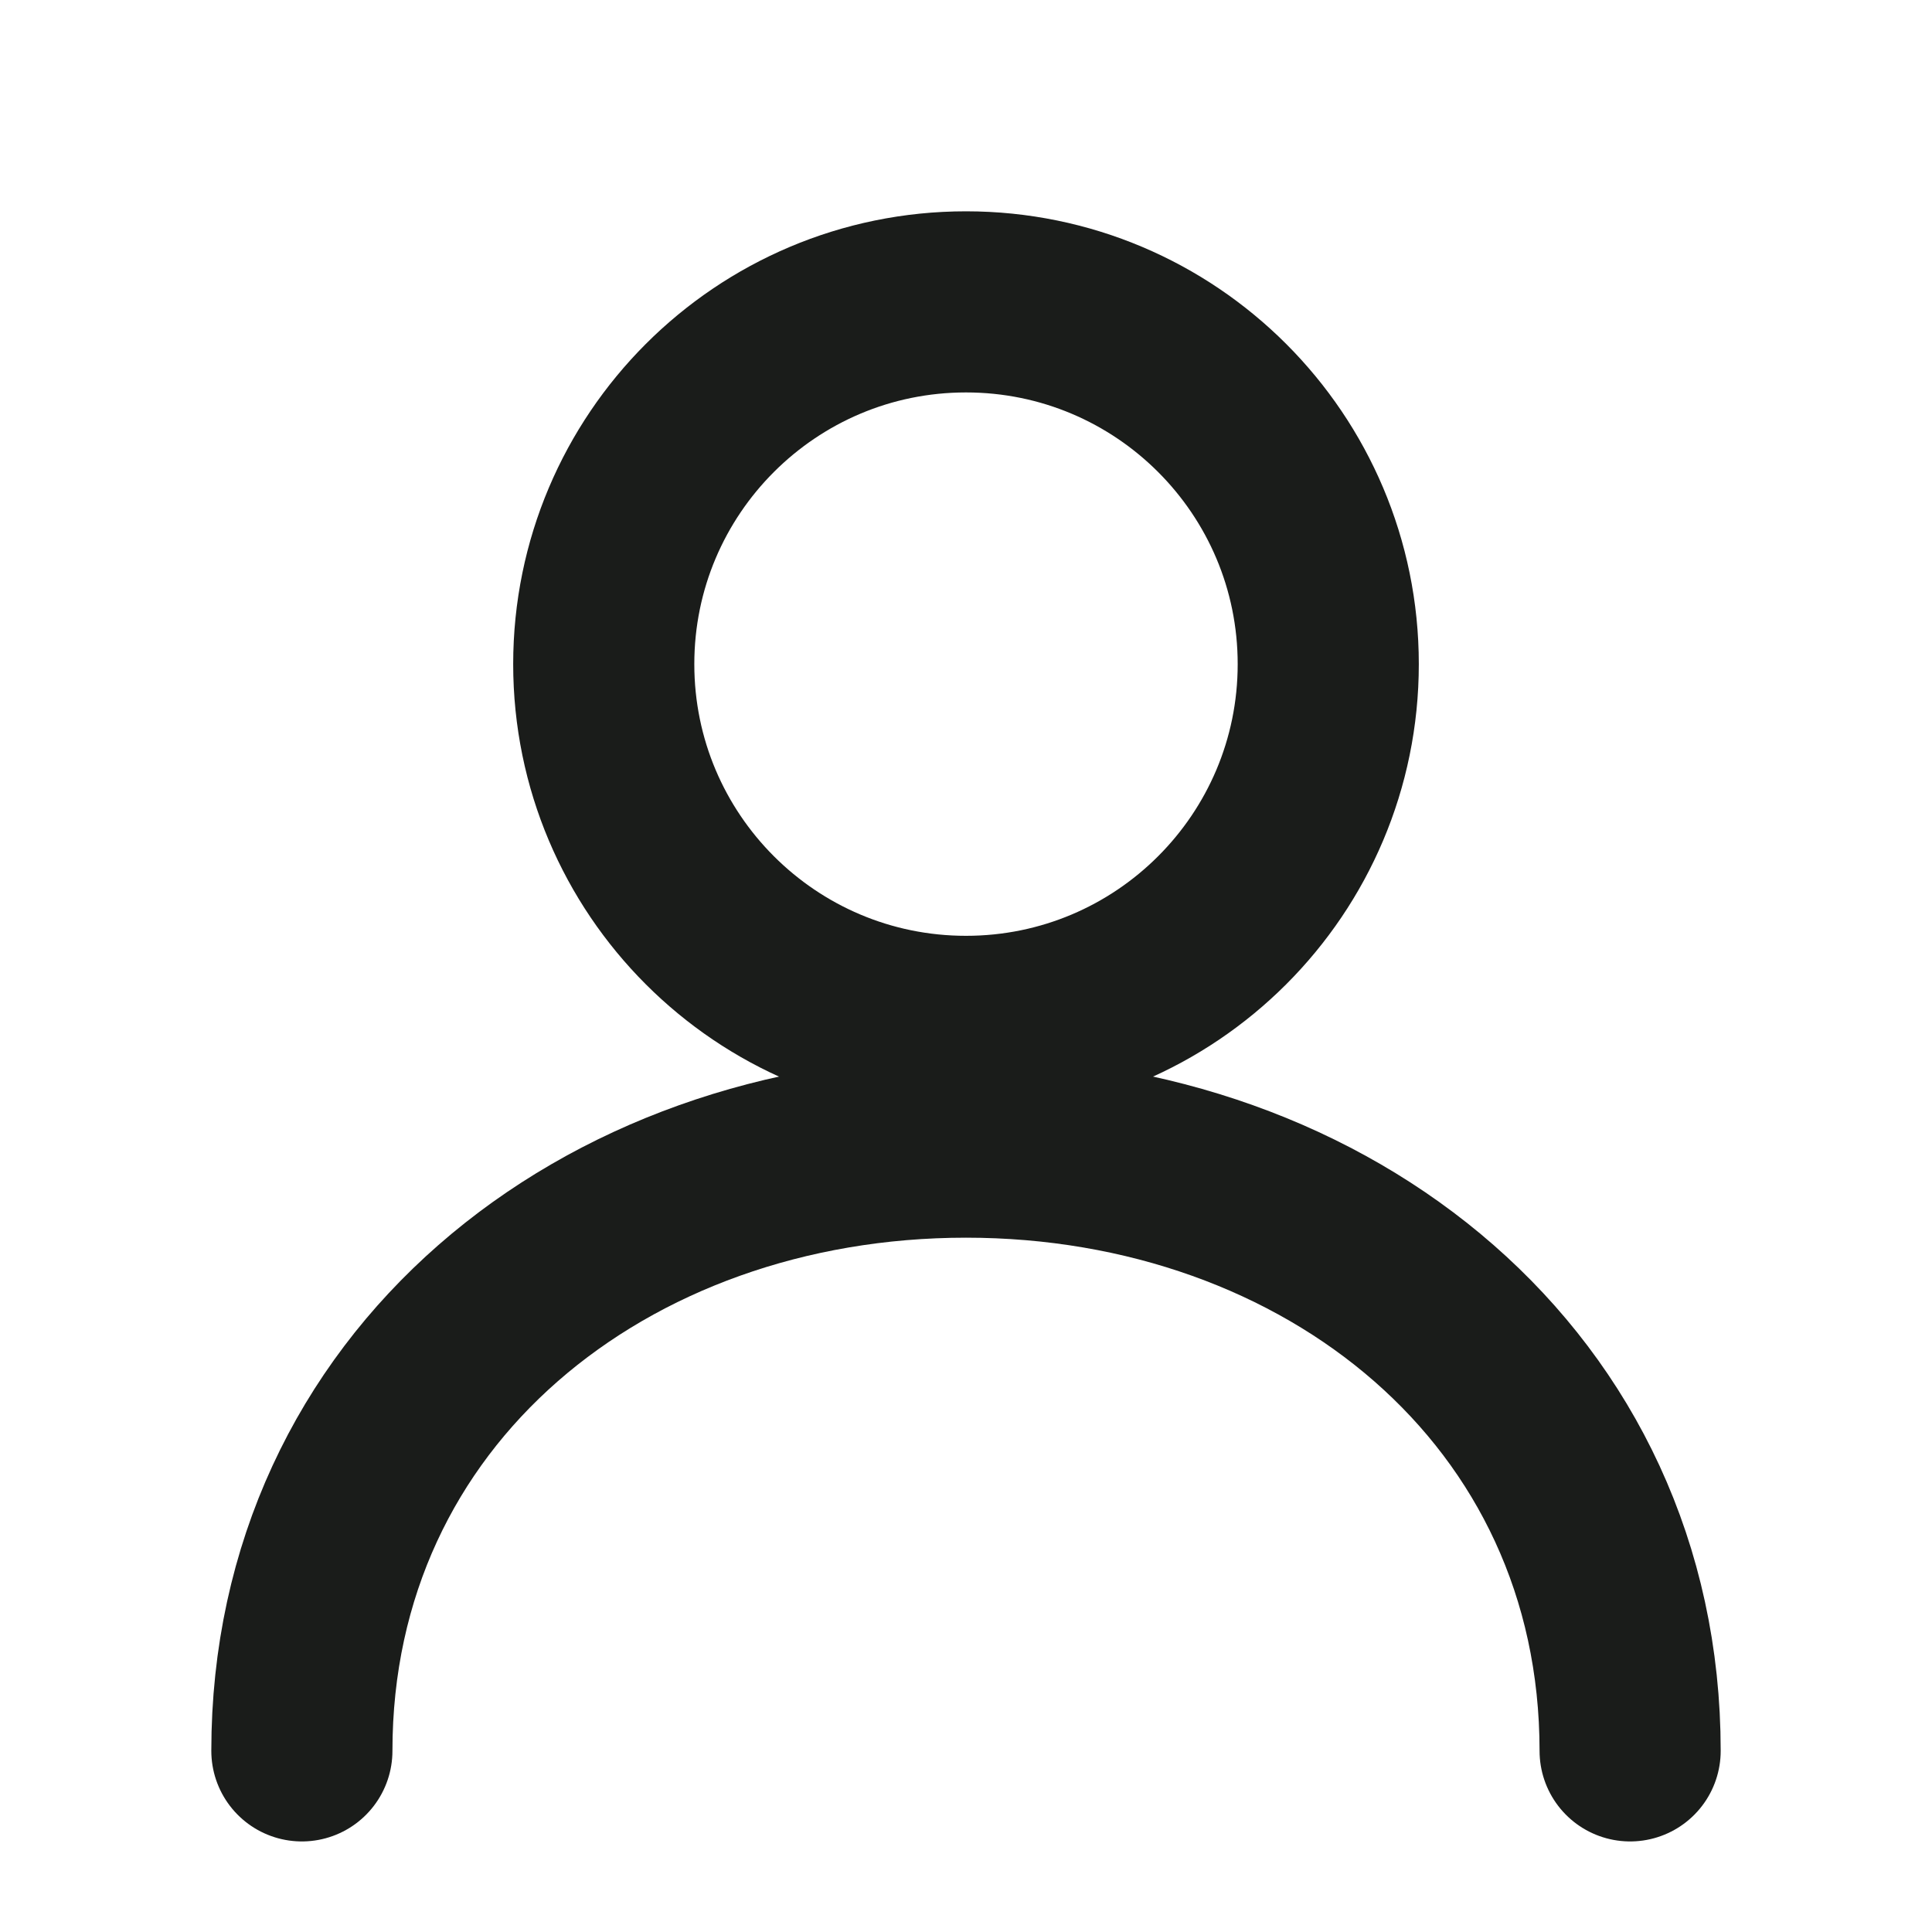
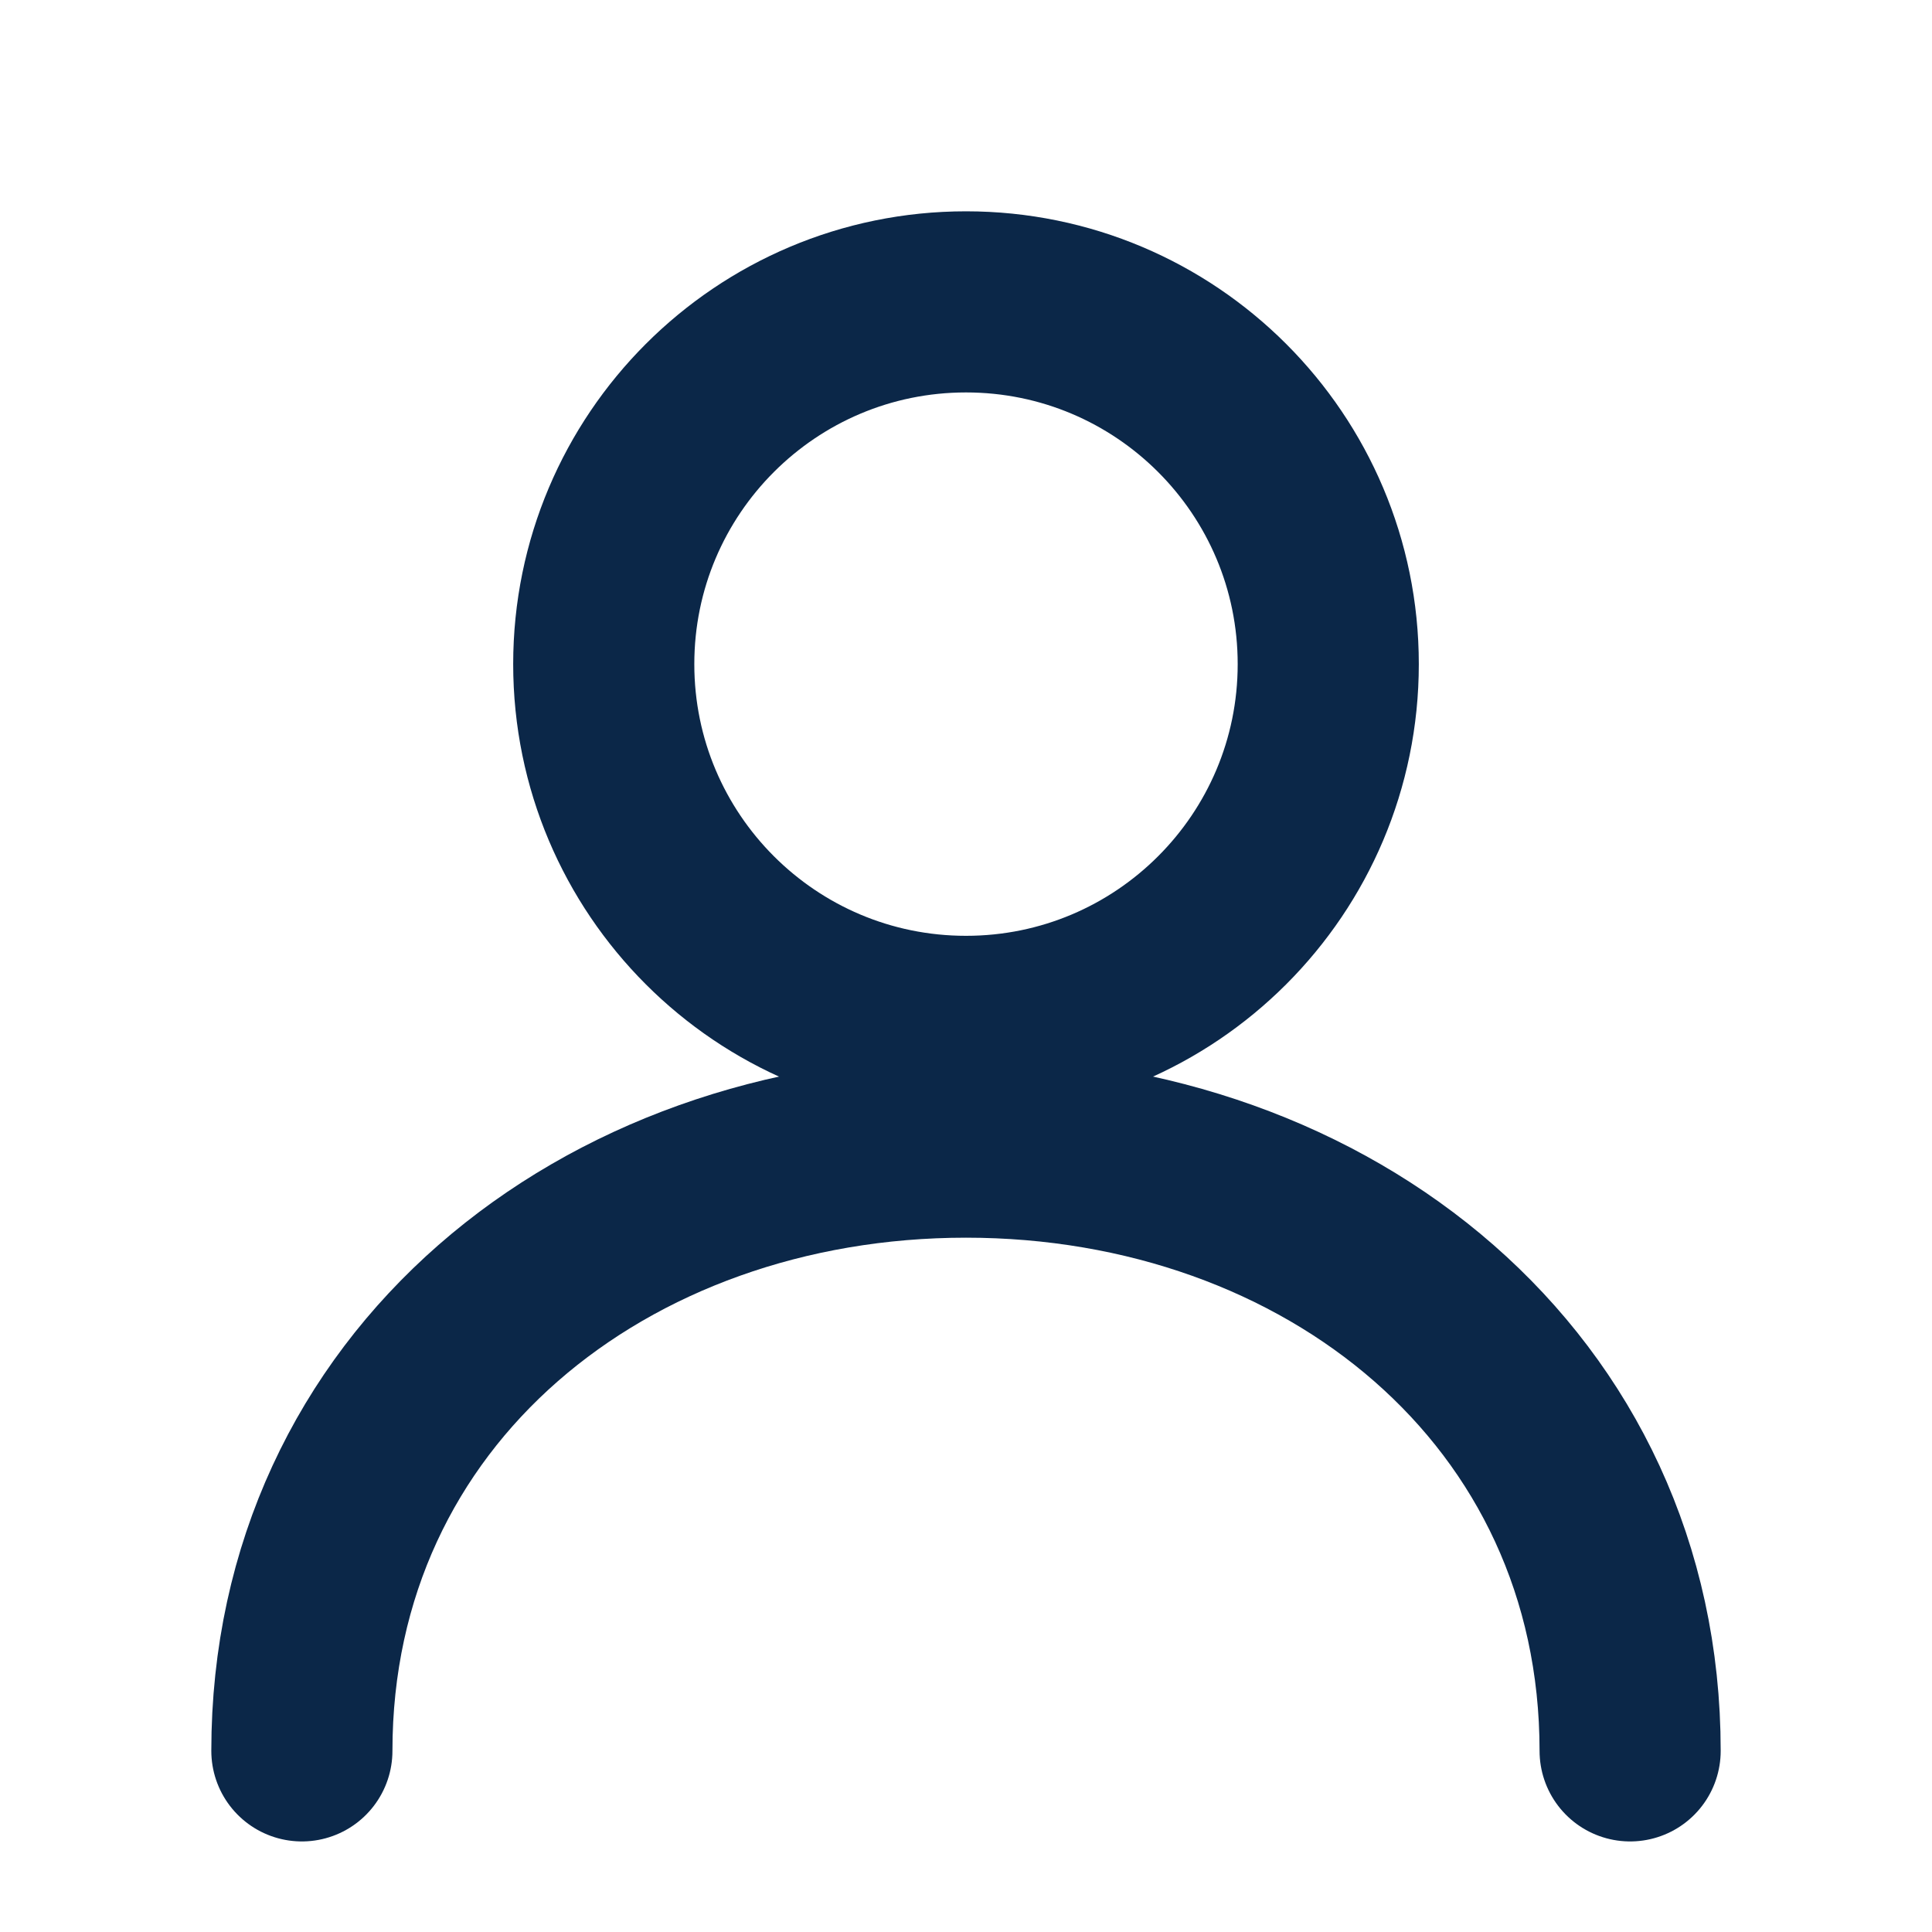
- <svg xmlns="http://www.w3.org/2000/svg" viewBox="0 0 16 16" width="48" height="48" color="#1a1c1a" font-family="system-ui, -apple-system, 'Segoe UI', Roboto, sans-serif">
+ <svg xmlns="http://www.w3.org/2000/svg" viewBox="0 0 16 16" width="48" height="48" color="#0b2748" font-family="'IBM Plex Sans', system-ui, -apple-system, 'Segoe UI', Roboto, sans-serif">
  <style>text{user-select:none}</style>
  <g transform="translate(0,0)">
    <g fill="none" stroke="currentColor" stroke-width="1.5" stroke-linecap="round" stroke-linejoin="round">
      <circle cx="8" cy="5.5" r="3" />
      <path d="M2.5 14.5c0-3 2.5-5 5.5-5s5.5 2 5.5 5" />
    </g>
  </g>
</svg>
